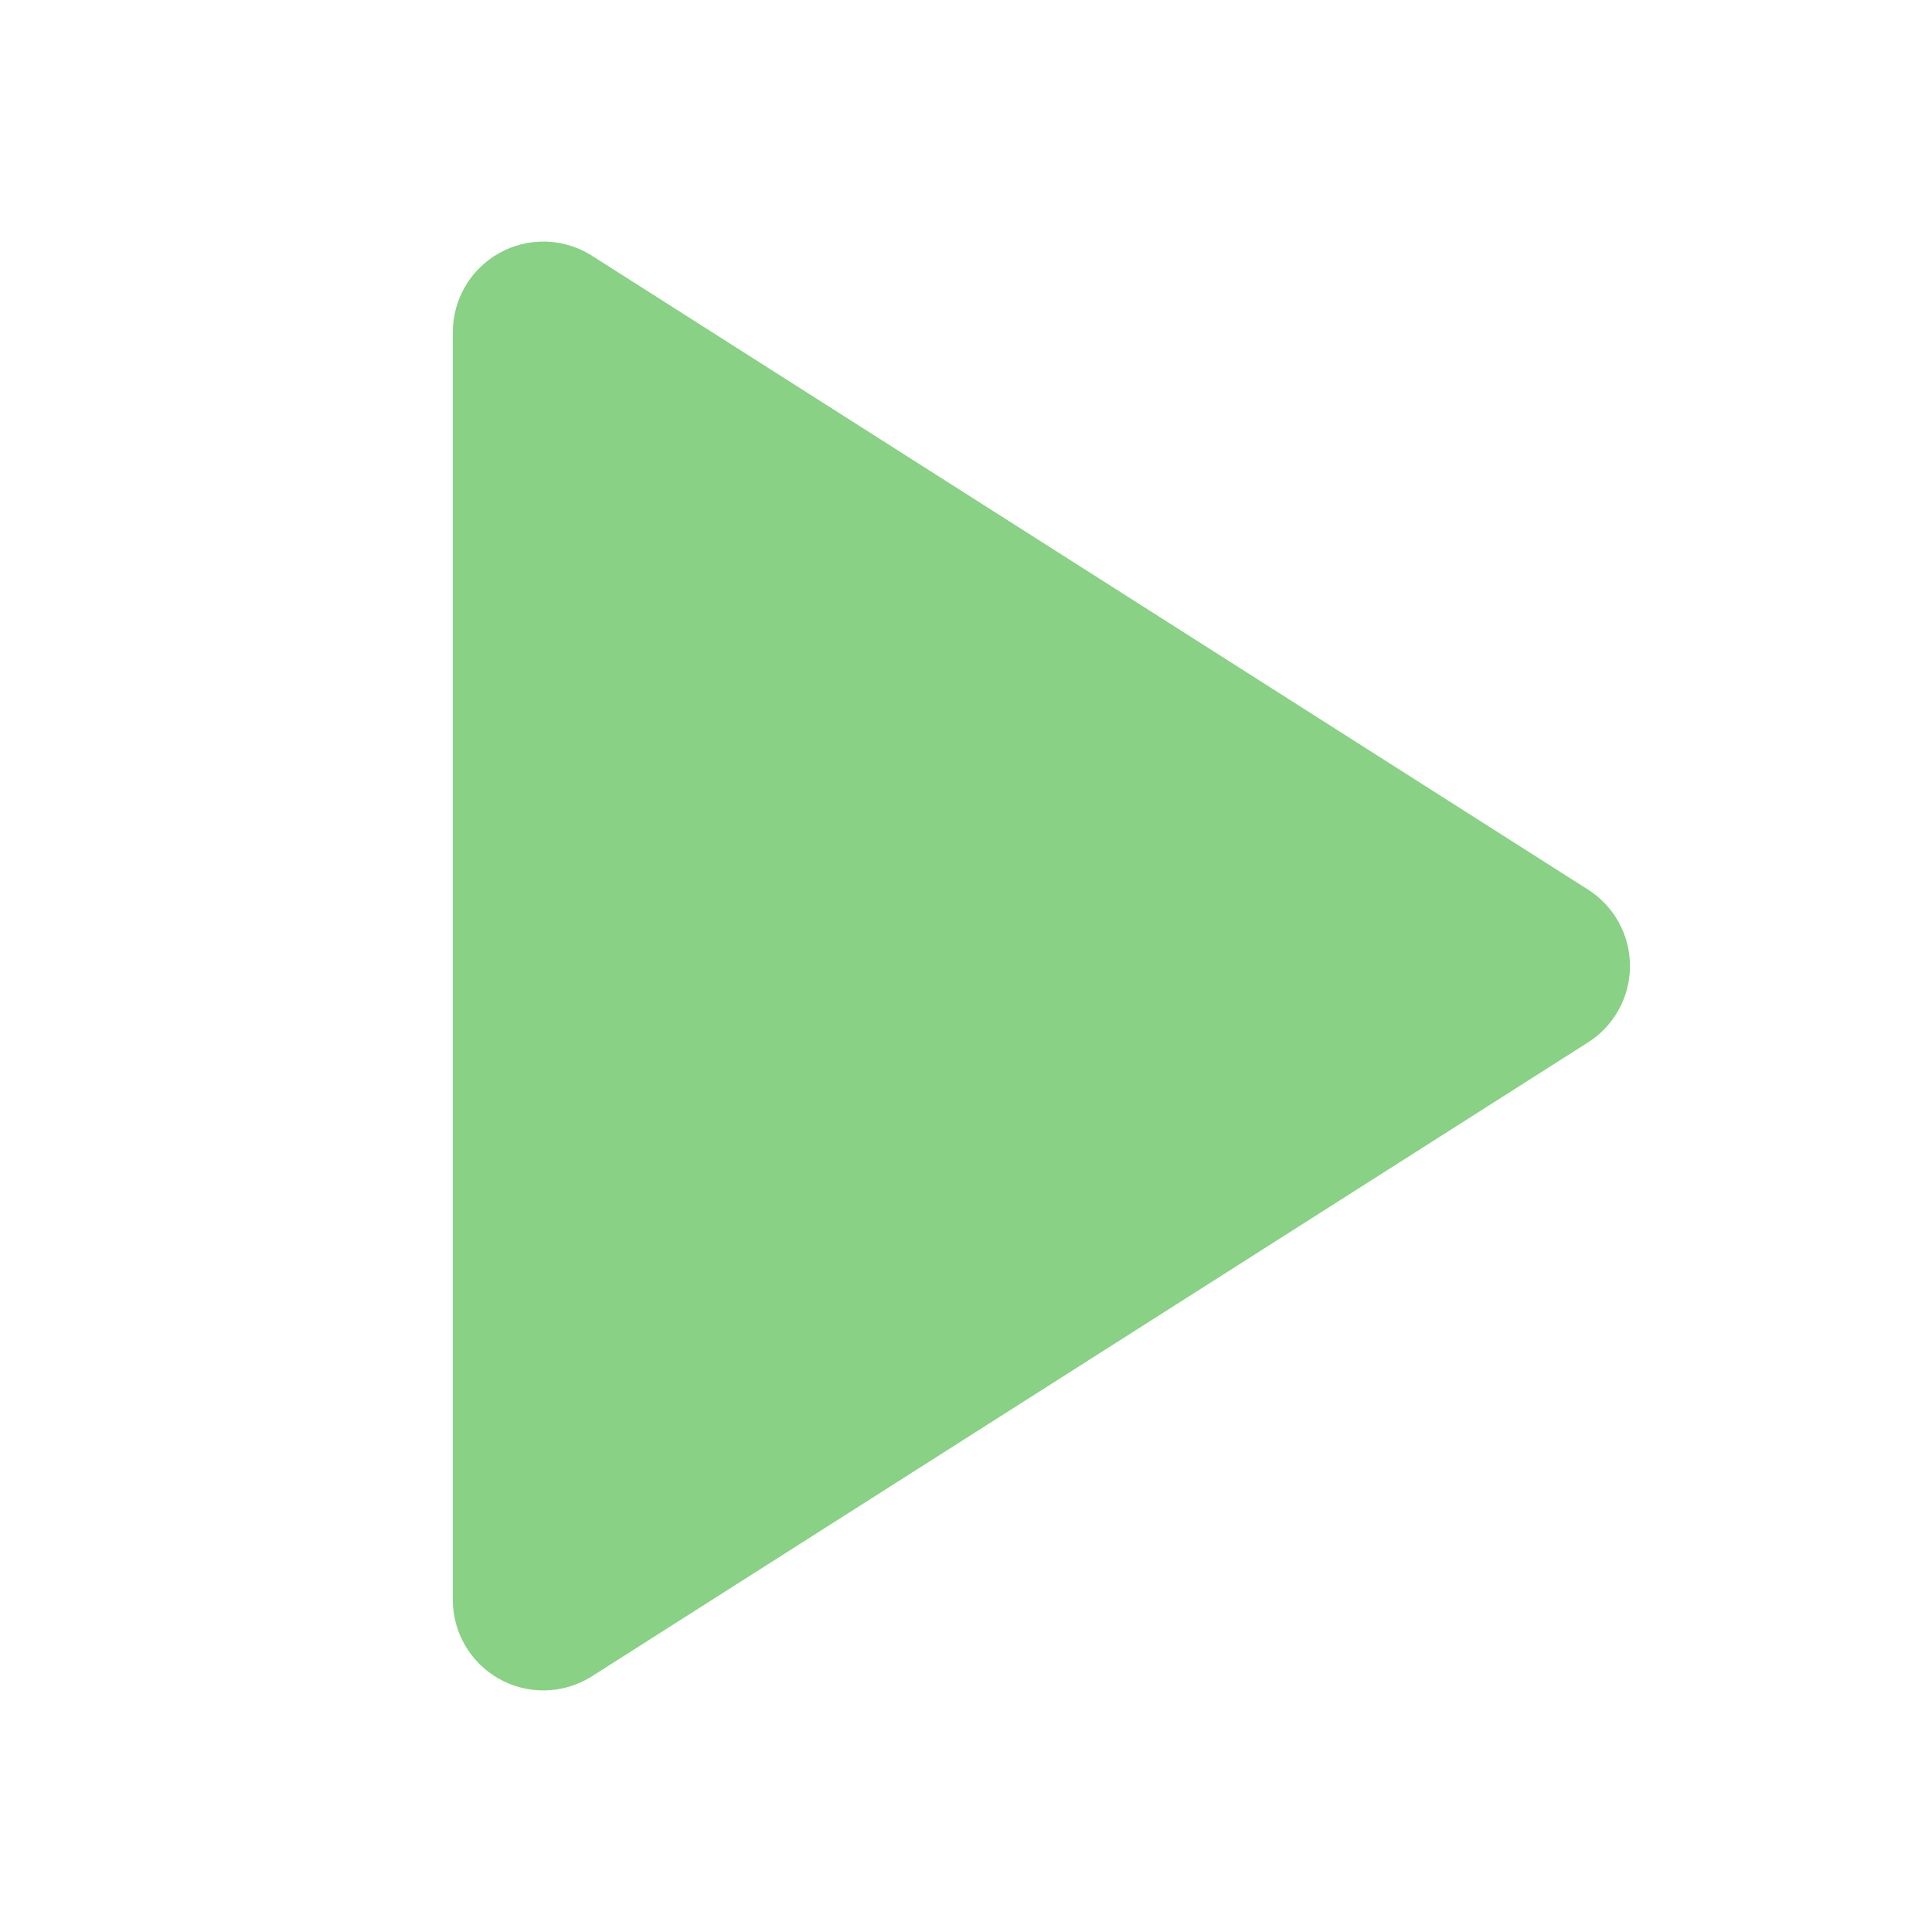
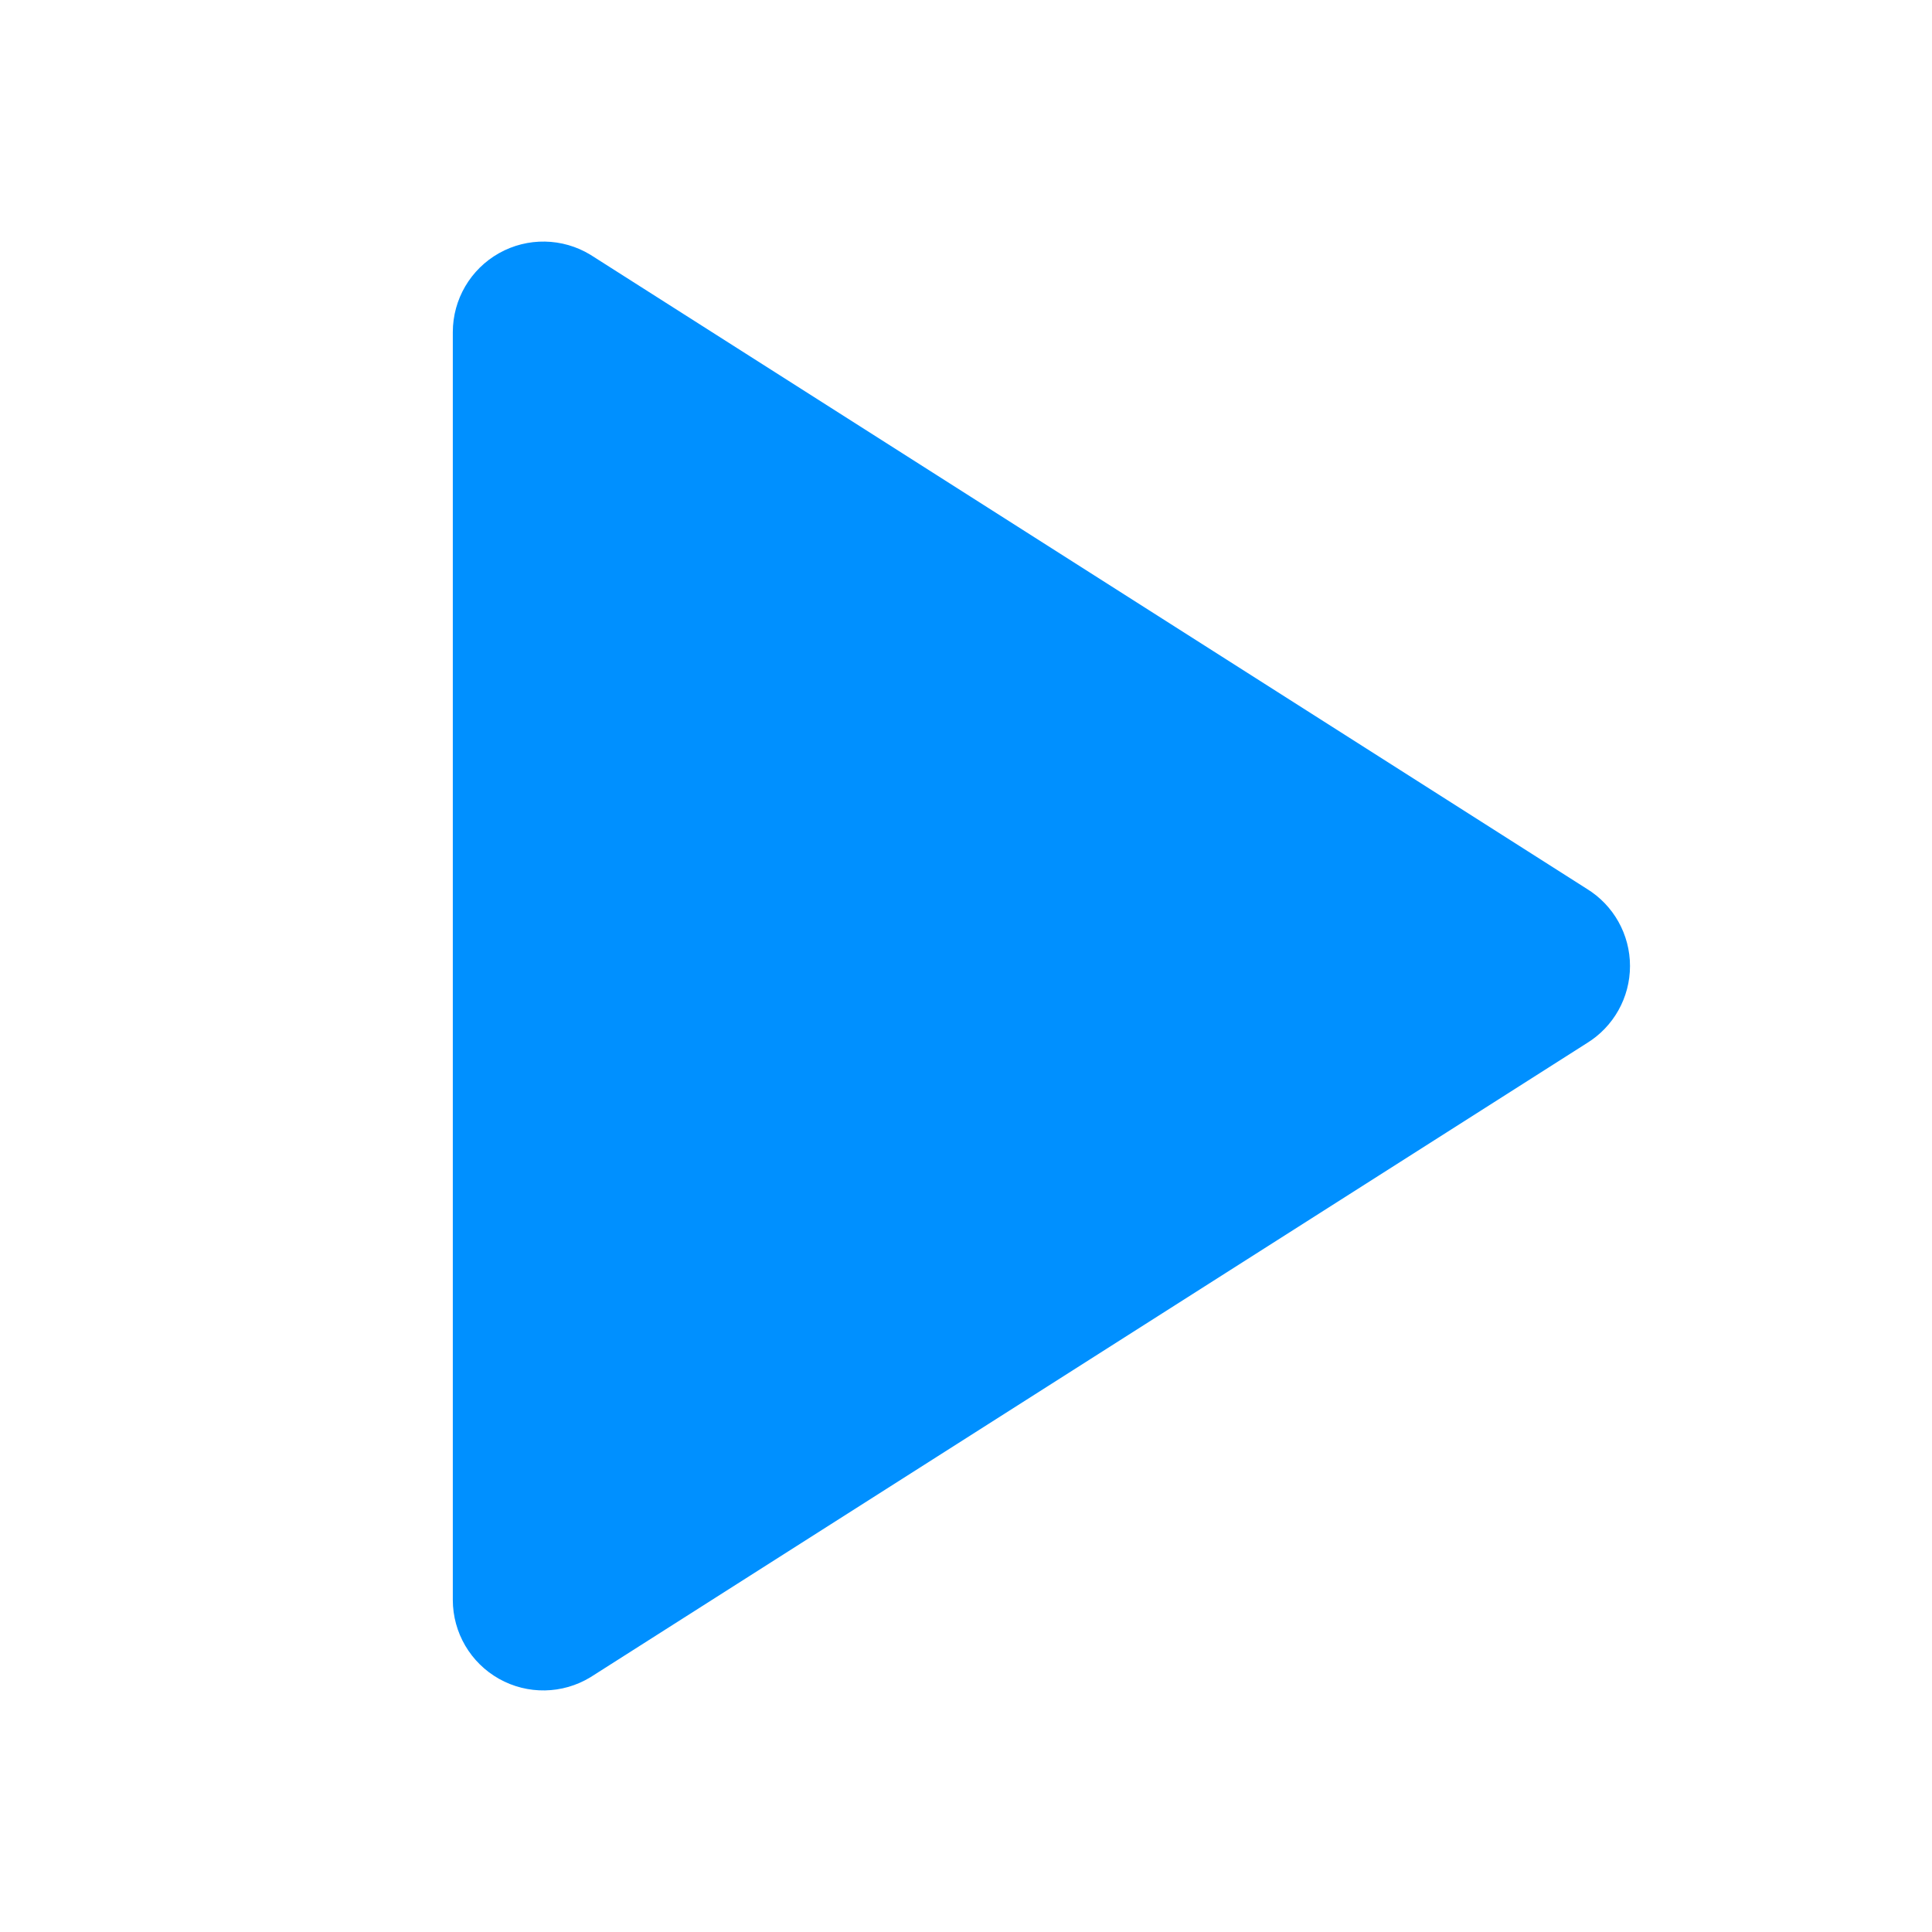
- <svg xmlns="http://www.w3.org/2000/svg" width="16" height="16" viewBox="0 0 16 16" fill="#89D185">
+ <svg xmlns="http://www.w3.org/2000/svg" width="16" height="16" viewBox="0 0 16 16" fill="#0090FF">
  <path d="M3.75 2.75v10.5a.75.75 0 0 0 1.14.64l8.25-5.25a.75.75 0 0 0 0-1.28L4.89 2.11a.75.75 0 0 0-1.14.64z" />
</svg>
